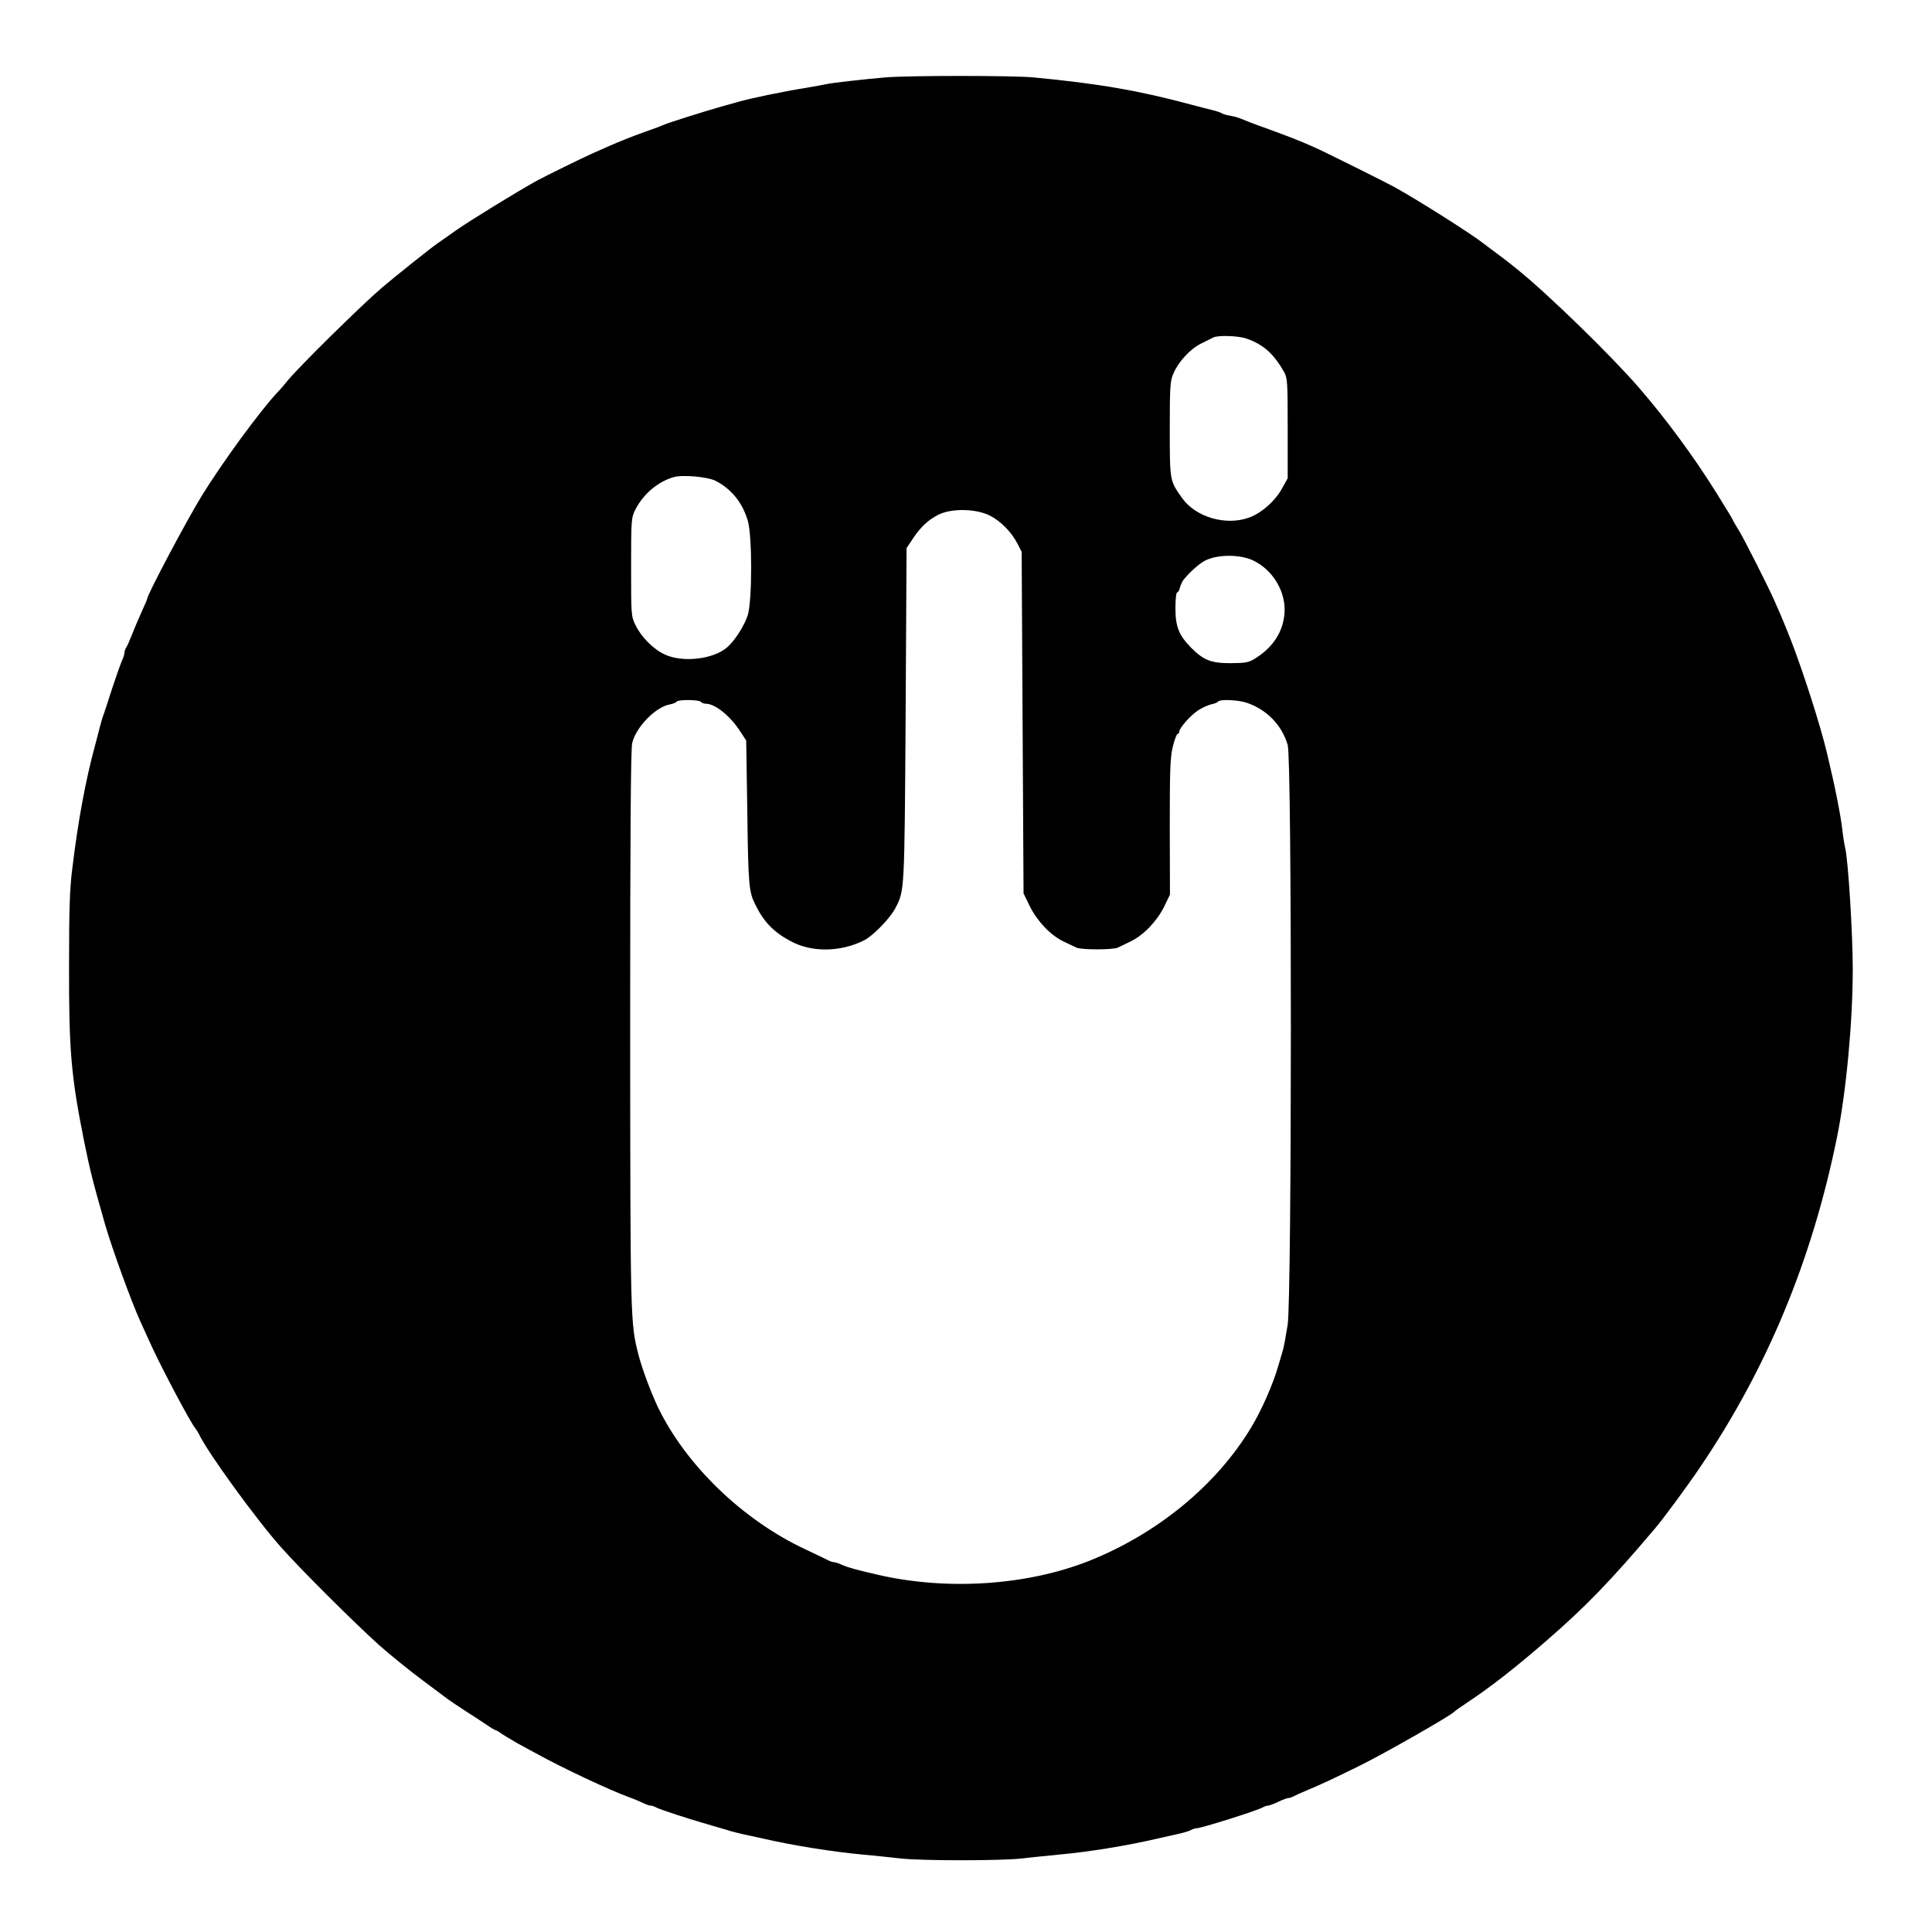
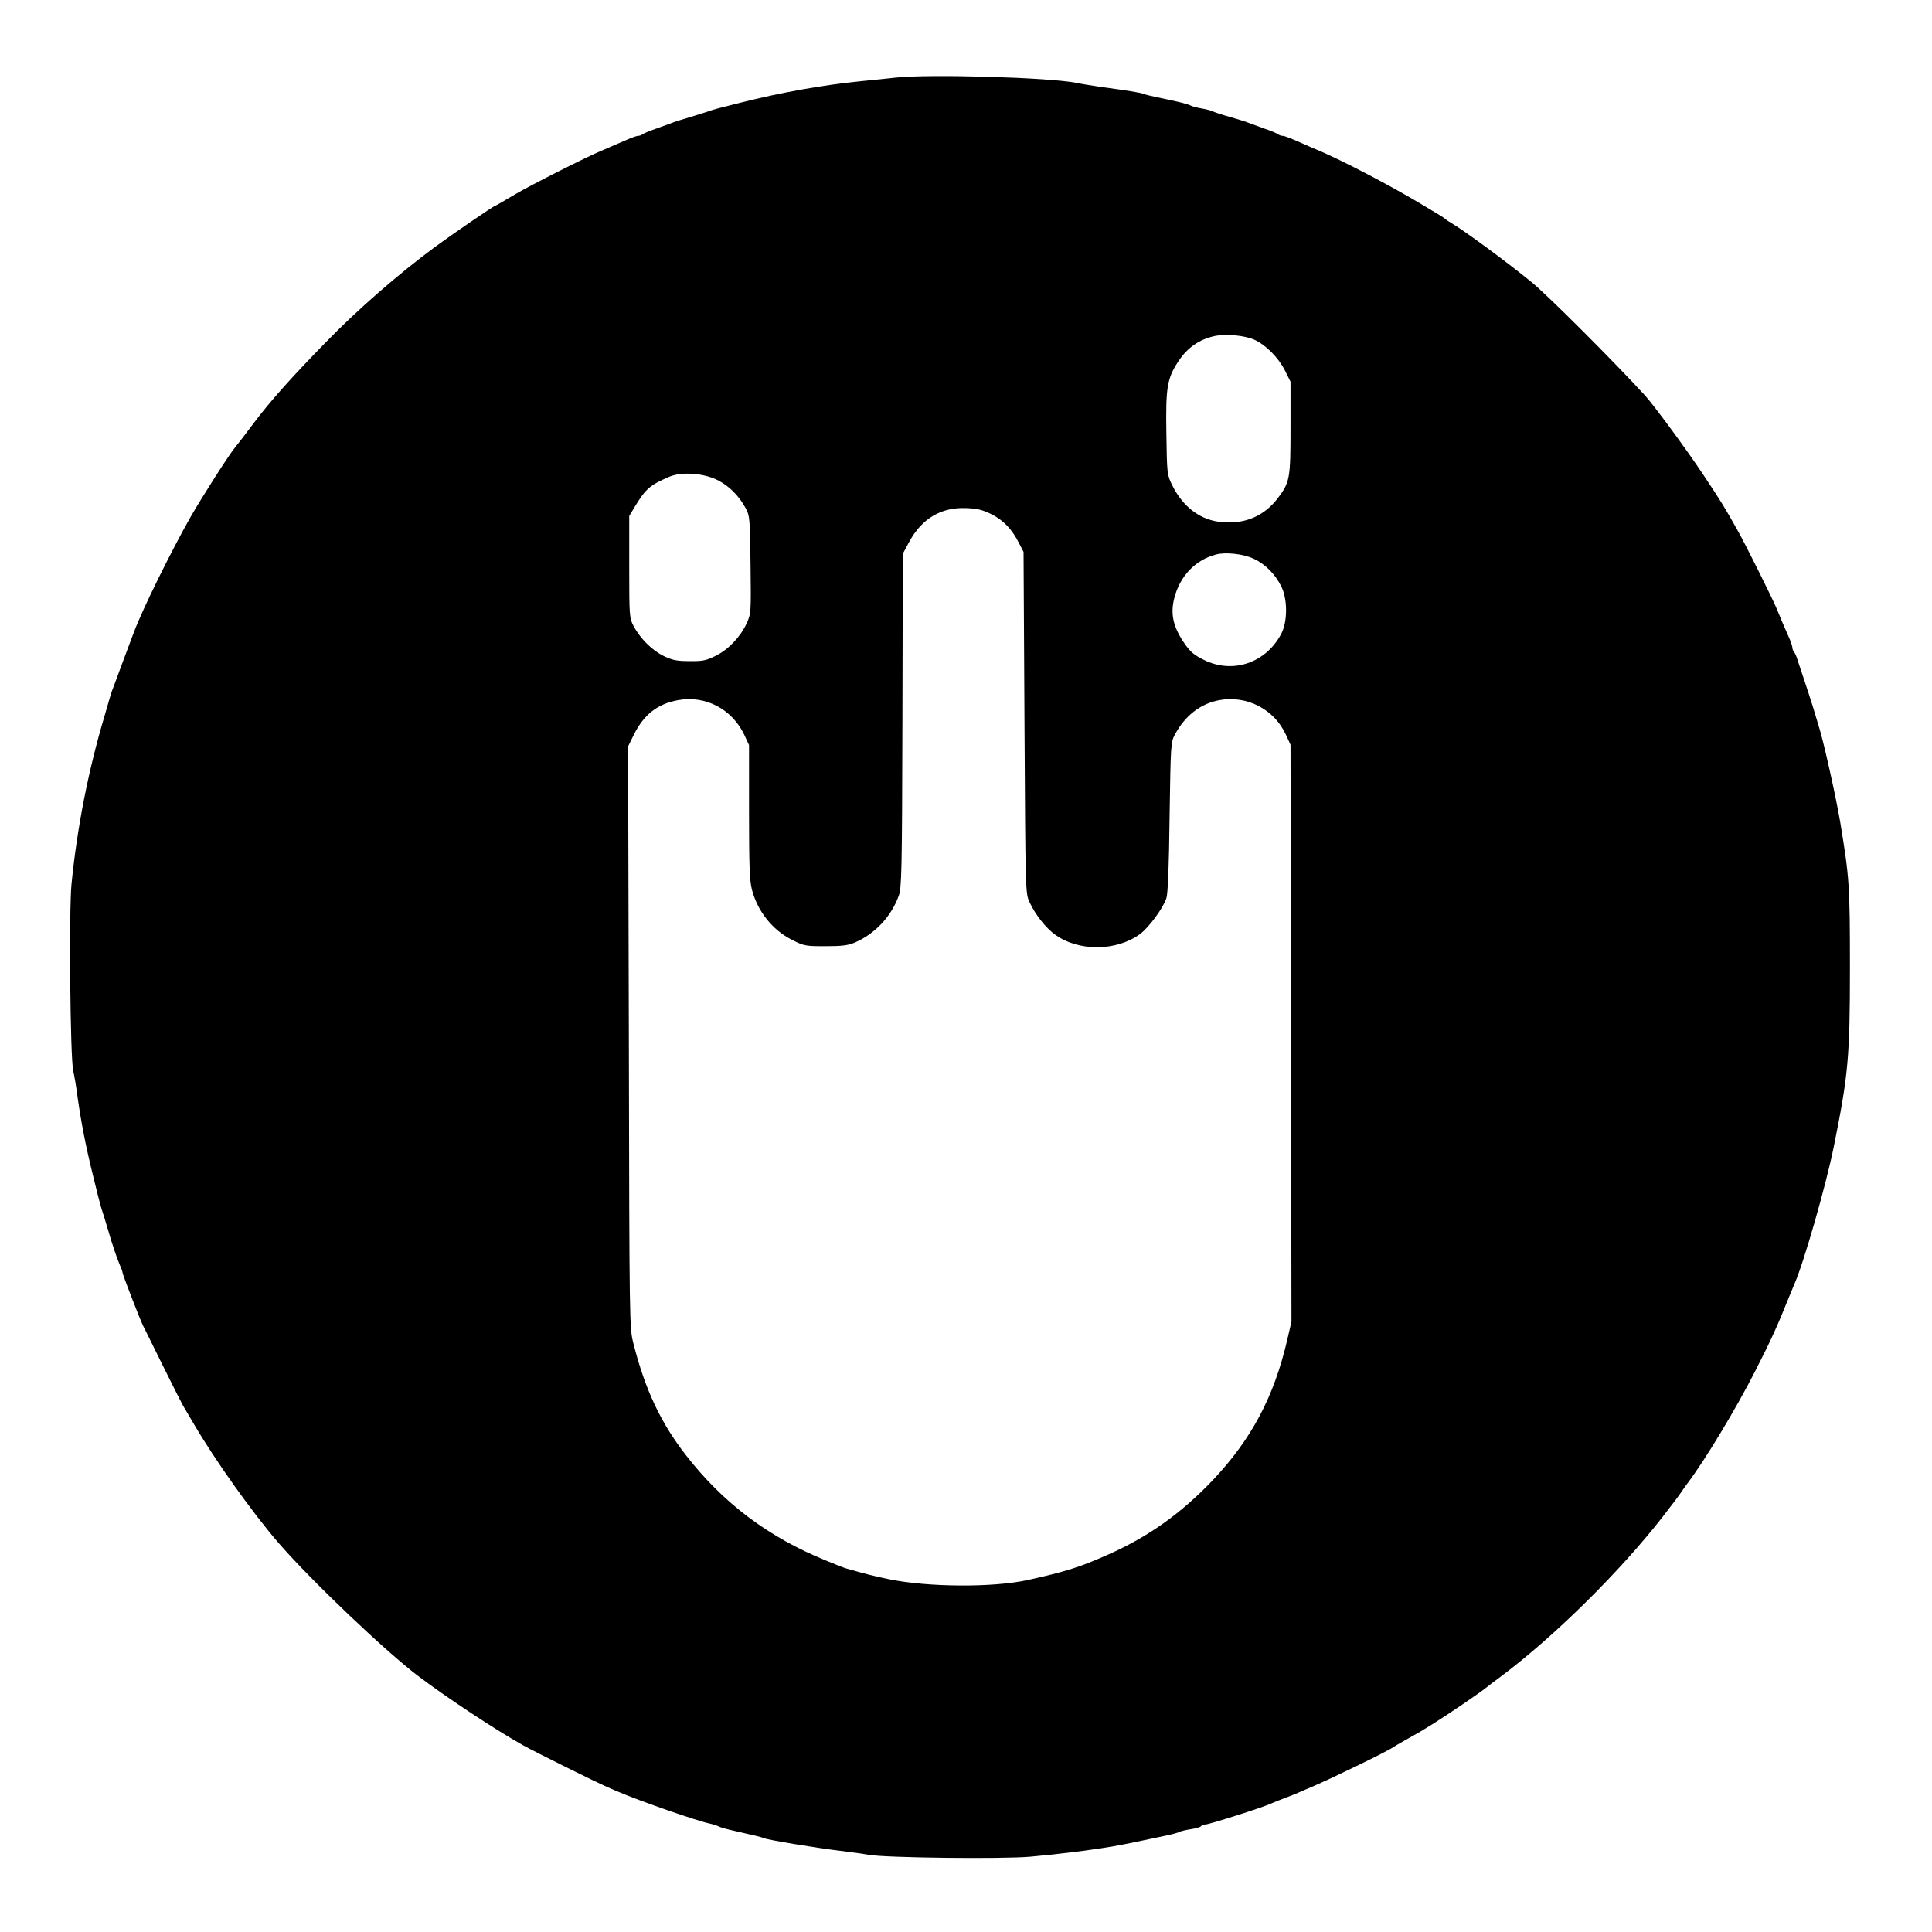
<svg xmlns="http://www.w3.org/2000/svg" version="1.0" width="1024pt" height="1024pt" viewBox="0 0 1024 1024" preserveAspectRatio="xMidYMid meet">
  <g transform="translate(0,1024) scale(0.1,-0.1)" fill="#000000" stroke="none">
-     <path d="M4695 9830 c-114 -10 -286 -29 -315 -36 -14 -3 -63 -12 -110 -20 -115 -18 -296 -56 -354 -73 -17 -5 -56 -16 -86 -24 -86 -24 -293 -89 -310 -98 -8 -4 -55 -22 -105 -39 -80 -29 -132 -50 -200 -80 -11 -5 -42 -19 -70 -31 -49 -21 -260 -125 -300 -147 -105 -58 -357 -213 -425 -261 -47 -33 -94 -66 -104 -73 -28 -19 -223 -174 -292 -233 -109 -93 -455 -434 -505 -499 -13 -16 -34 -41 -48 -55 -93 -99 -292 -371 -403 -551 -83 -136 -288 -523 -288 -544 0 -3 -13 -34 -29 -68 -16 -35 -39 -90 -52 -123 -13 -33 -27 -64 -31 -69 -4 -6 -8 -16 -8 -24 0 -8 -6 -28 -14 -45 -8 -18 -31 -84 -52 -147 -20 -63 -40 -124 -44 -135 -5 -11 -13 -40 -20 -65 -6 -25 -18 -70 -26 -100 -50 -183 -91 -405 -121 -655 -14 -109 -17 -224 -17 -520 -1 -440 11 -579 78 -915 33 -163 47 -219 113 -450 36 -125 141 -414 187 -514 12 -28 41 -89 62 -136 56 -121 203 -399 229 -430 6 -8 15 -22 19 -30 42 -92 303 -452 435 -600 103 -117 394 -406 521 -520 58 -51 161 -135 230 -186 69 -52 130 -97 135 -101 6 -5 44 -30 85 -57 41 -26 94 -61 118 -77 23 -16 45 -29 48 -29 3 0 18 -8 32 -19 15 -10 54 -33 87 -52 33 -18 80 -44 105 -57 132 -73 379 -189 485 -228 28 -10 61 -24 75 -31 14 -7 31 -13 38 -13 7 0 20 -4 30 -10 21 -11 173 -61 272 -89 41 -12 89 -26 106 -31 16 -6 50 -14 75 -20 24 -5 76 -17 114 -25 161 -37 362 -69 530 -85 61 -5 149 -15 196 -20 112 -13 537 -13 648 0 47 6 133 14 191 20 165 15 354 46 520 84 36 8 88 20 115 26 28 6 58 15 67 20 10 6 24 10 31 10 24 0 316 92 349 110 10 6 23 10 30 10 7 1 31 9 53 20 22 11 46 19 53 20 7 0 20 4 30 10 9 5 40 19 67 30 92 39 119 52 275 128 131 64 494 271 510 291 3 4 32 24 65 46 128 85 257 186 424 331 206 179 336 313 573 593 46 54 171 224 240 326 354 523 591 1093 724 1745 49 239 84 613 84 895 0 183 -24 574 -40 640 -5 22 -12 65 -15 95 -9 79 -38 227 -82 410 -34 144 -127 433 -190 595 -33 84 -50 125 -90 215 -30 69 -161 327 -185 366 -13 21 -28 46 -32 54 -8 18 -16 30 -87 145 -121 194 -266 391 -412 560 -148 171 -487 501 -647 629 -57 46 -56 45 -115 89 -27 20 -54 40 -60 45 -64 51 -350 232 -475 301 -51 28 -379 191 -425 211 -86 38 -126 53 -240 95 -71 25 -137 51 -146 55 -9 5 -34 12 -55 16 -22 3 -43 10 -49 14 -5 4 -30 12 -55 18 -25 6 -72 18 -105 27 -274 74 -491 112 -840 145 -111 10 -655 10 -780 0z m1913 -1385 c88 -31 142 -79 197 -175 19 -33 20 -53 20 -300 l0 -265 -30 -54 c-36 -66 -106 -128 -171 -153 -125 -47 -287 0 -360 104 -64 91 -64 88 -64 363 0 229 2 257 20 297 27 62 89 129 146 157 27 13 56 28 64 32 25 13 133 10 178 -6z m-2814 -754 c84 -44 142 -116 170 -213 23 -80 23 -416 0 -496 -16 -54 -69 -138 -110 -173 -72 -63 -234 -82 -328 -39 -61 27 -125 91 -157 155 -24 49 -24 54 -24 310 0 253 1 261 23 305 43 83 118 146 202 171 47 14 182 2 224 -20z m1453 -184 c58 -30 113 -86 145 -147 l23 -45 5 -905 5 -905 33 -68 c40 -80 109 -153 177 -186 28 -13 58 -28 69 -33 24 -13 198 -13 222 0 11 5 41 20 68 33 68 33 138 107 176 183 l31 64 -1 358 c0 300 2 369 16 426 9 37 21 68 25 68 5 0 9 5 9 11 0 20 62 90 102 115 21 14 52 27 68 31 17 3 33 10 36 14 8 14 105 10 153 -6 106 -37 185 -118 216 -223 23 -73 22 -2921 0 -3073 -9 -57 -20 -117 -25 -134 -5 -16 -16 -55 -25 -85 -27 -95 -89 -236 -143 -325 -185 -308 -501 -567 -867 -711 -329 -128 -748 -155 -1115 -70 -108 25 -153 37 -187 52 -17 8 -36 14 -42 14 -6 0 -19 4 -29 9 -9 5 -66 32 -125 60 -331 155 -632 446 -780 753 -36 75 -86 209 -103 278 -43 167 -43 175 -44 1723 0 1034 3 1490 11 1520 21 84 122 188 197 203 18 3 35 10 38 15 7 12 121 11 129 -1 3 -5 16 -10 27 -10 47 0 125 -62 177 -140 l36 -55 6 -385 c5 -385 8 -419 45 -490 44 -88 96 -141 184 -188 112 -61 264 -59 390 4 49 25 141 120 168 175 46 91 46 83 52 1014 l5 890 38 57 c37 54 75 91 127 118 69 37 201 35 277 -3z m1398 -239 c105 -52 172 -168 163 -280 -8 -96 -59 -176 -149 -234 -40 -26 -53 -28 -135 -29 -106 0 -144 15 -212 83 -64 66 -82 111 -82 209 0 46 4 83 9 83 5 0 12 12 15 26 4 14 12 32 19 41 32 40 83 85 111 100 67 36 190 36 261 1z" />
+     <path d="M4750 9829 c-47 -5 -130 -14 -185 -19 -202 -20 -425 -60 -640 -114 -120 -30 -150 -38 -170 -46 -11 -4 -54 -17 -95 -30 -41 -12 -84 -25 -95 -30 -11 -4 -49 -18 -85 -31 -36 -12 -69 -26 -75 -31 -5 -4 -15 -8 -23 -8 -7 0 -34 -9 -60 -21 -49 -21 -102 -44 -137 -59 -77 -32 -372 -181 -455 -230 -55 -33 -102 -60 -104 -60 -8 0 -225 -149 -322 -220 -192 -142 -410 -332 -574 -501 -187 -191 -300 -318 -387 -434 -48 -64 -84 -111 -96 -125 -34 -41 -173 -259 -237 -370 -101 -178 -254 -487 -300 -610 -10 -25 -36 -97 -60 -160 -23 -63 -46 -124 -50 -135 -5 -11 -14 -38 -20 -60 -6 -22 -18 -62 -26 -90 -85 -284 -145 -589 -175 -890 -14 -140 -7 -919 9 -990 6 -27 16 -84 21 -125 20 -145 46 -278 85 -435 8 -33 20 -80 26 -105 6 -25 15 -56 19 -70 5 -14 19 -59 31 -100 26 -90 48 -154 66 -197 8 -17 14 -35 14 -40 0 -9 93 -250 109 -281 5 -9 52 -105 105 -212 53 -107 101 -202 106 -210 5 -8 30 -51 56 -95 115 -197 315 -477 453 -636 178 -204 569 -576 741 -705 158 -119 409 -284 550 -363 66 -37 391 -198 445 -221 11 -5 40 -18 65 -28 111 -48 417 -154 480 -167 19 -4 41 -11 50 -16 8 -4 38 -13 65 -19 133 -30 161 -37 175 -43 24 -10 280 -52 405 -67 50 -6 117 -15 150 -21 89 -16 706 -23 855 -10 159 14 331 36 440 55 78 14 120 23 285 58 33 7 65 16 70 20 6 3 31 9 58 13 26 4 50 11 53 16 3 5 14 9 24 9 19 0 305 91 345 110 11 5 45 19 75 30 30 11 64 25 75 30 11 5 43 19 70 30 122 53 404 190 430 210 6 4 33 20 60 35 81 45 87 49 145 85 88 55 251 166 287 195 7 6 42 33 79 60 282 211 630 555 856 845 64 83 84 109 98 130 8 12 22 32 31 44 94 123 263 404 363 601 86 168 120 245 180 395 10 25 22 54 27 65 50 113 167 523 208 725 77 382 86 474 86 950 0 440 -3 477 -51 770 -22 132 -91 442 -114 510 -4 14 -18 59 -30 100 -13 41 -34 107 -47 145 -13 39 -29 86 -35 105 -5 19 -14 39 -19 44 -5 6 -9 16 -9 24 0 7 -9 34 -21 60 -31 70 -45 103 -60 141 -19 48 -171 353 -210 421 -69 123 -86 151 -182 295 -89 134 -260 366 -309 420 -171 186 -518 533 -601 600 -127 104 -345 264 -412 305 -22 13 -42 26 -45 29 -3 4 -14 11 -25 18 -11 7 -60 36 -110 66 -163 97 -398 220 -530 277 -27 11 -59 25 -70 30 -87 39 -116 50 -127 50 -8 0 -18 4 -24 8 -5 5 -38 19 -74 31 -36 13 -74 27 -85 31 -11 5 -54 18 -95 30 -41 11 -82 25 -90 29 -9 5 -36 12 -60 16 -24 4 -51 11 -60 16 -15 8 -63 20 -175 43 -33 7 -67 15 -75 19 -15 6 -88 18 -230 37 -41 6 -97 15 -125 21 -150 29 -773 47 -955 28z m1897 -1389 c61 -27 128 -94 163 -163 l30 -60 0 -243 c0 -270 -3 -289 -67 -374 -71 -93 -169 -137 -290 -128 -117 8 -212 78 -271 198 -26 54 -27 59 -30 272 -4 247 4 293 65 385 48 72 112 116 196 133 57 11 153 2 204 -20z m-2843 -745 c61 -31 113 -83 149 -150 21 -38 22 -56 25 -298 3 -256 3 -258 -21 -312 -34 -72 -97 -139 -166 -172 -48 -24 -68 -28 -137 -27 -67 0 -90 5 -136 27 -62 30 -125 93 -160 159 -22 42 -23 50 -23 313 l0 270 33 55 c55 89 77 109 177 152 65 29 184 21 259 -17z m1450 -180 c64 -32 109 -79 146 -152 l25 -48 5 -905 c5 -904 5 -905 27 -952 29 -64 85 -135 133 -170 124 -92 326 -91 452 1 47 35 122 136 140 190 8 24 14 165 17 431 6 387 6 396 29 438 53 99 136 163 234 181 147 27 292 -48 354 -184 l24 -52 3 -1529 2 -1529 -22 -95 c-70 -302 -189 -527 -394 -744 -169 -178 -347 -305 -566 -400 -139 -62 -219 -87 -414 -130 -183 -41 -530 -39 -738 4 -83 17 -124 28 -226 57 -11 3 -58 21 -105 41 -307 124 -548 306 -745 560 -133 171 -216 347 -278 592 -21 85 -21 87 -24 1625 l-4 1539 30 61 c53 107 125 164 234 184 146 27 287 -47 352 -184 l25 -54 0 -353 c0 -283 3 -365 15 -412 30 -116 109 -215 212 -267 65 -33 73 -34 178 -34 87 0 120 4 155 19 107 46 193 137 233 247 16 41 18 127 20 930 l2 884 34 63 c67 124 169 184 301 179 59 -2 87 -9 134 -32z m1390 -236 c61 -28 113 -80 146 -145 35 -68 35 -188 1 -253 -81 -155 -258 -215 -411 -138 -54 27 -72 42 -107 94 -56 84 -70 151 -49 233 30 117 111 202 221 231 51 14 146 3 199 -22z" />
  </g>
</svg>
